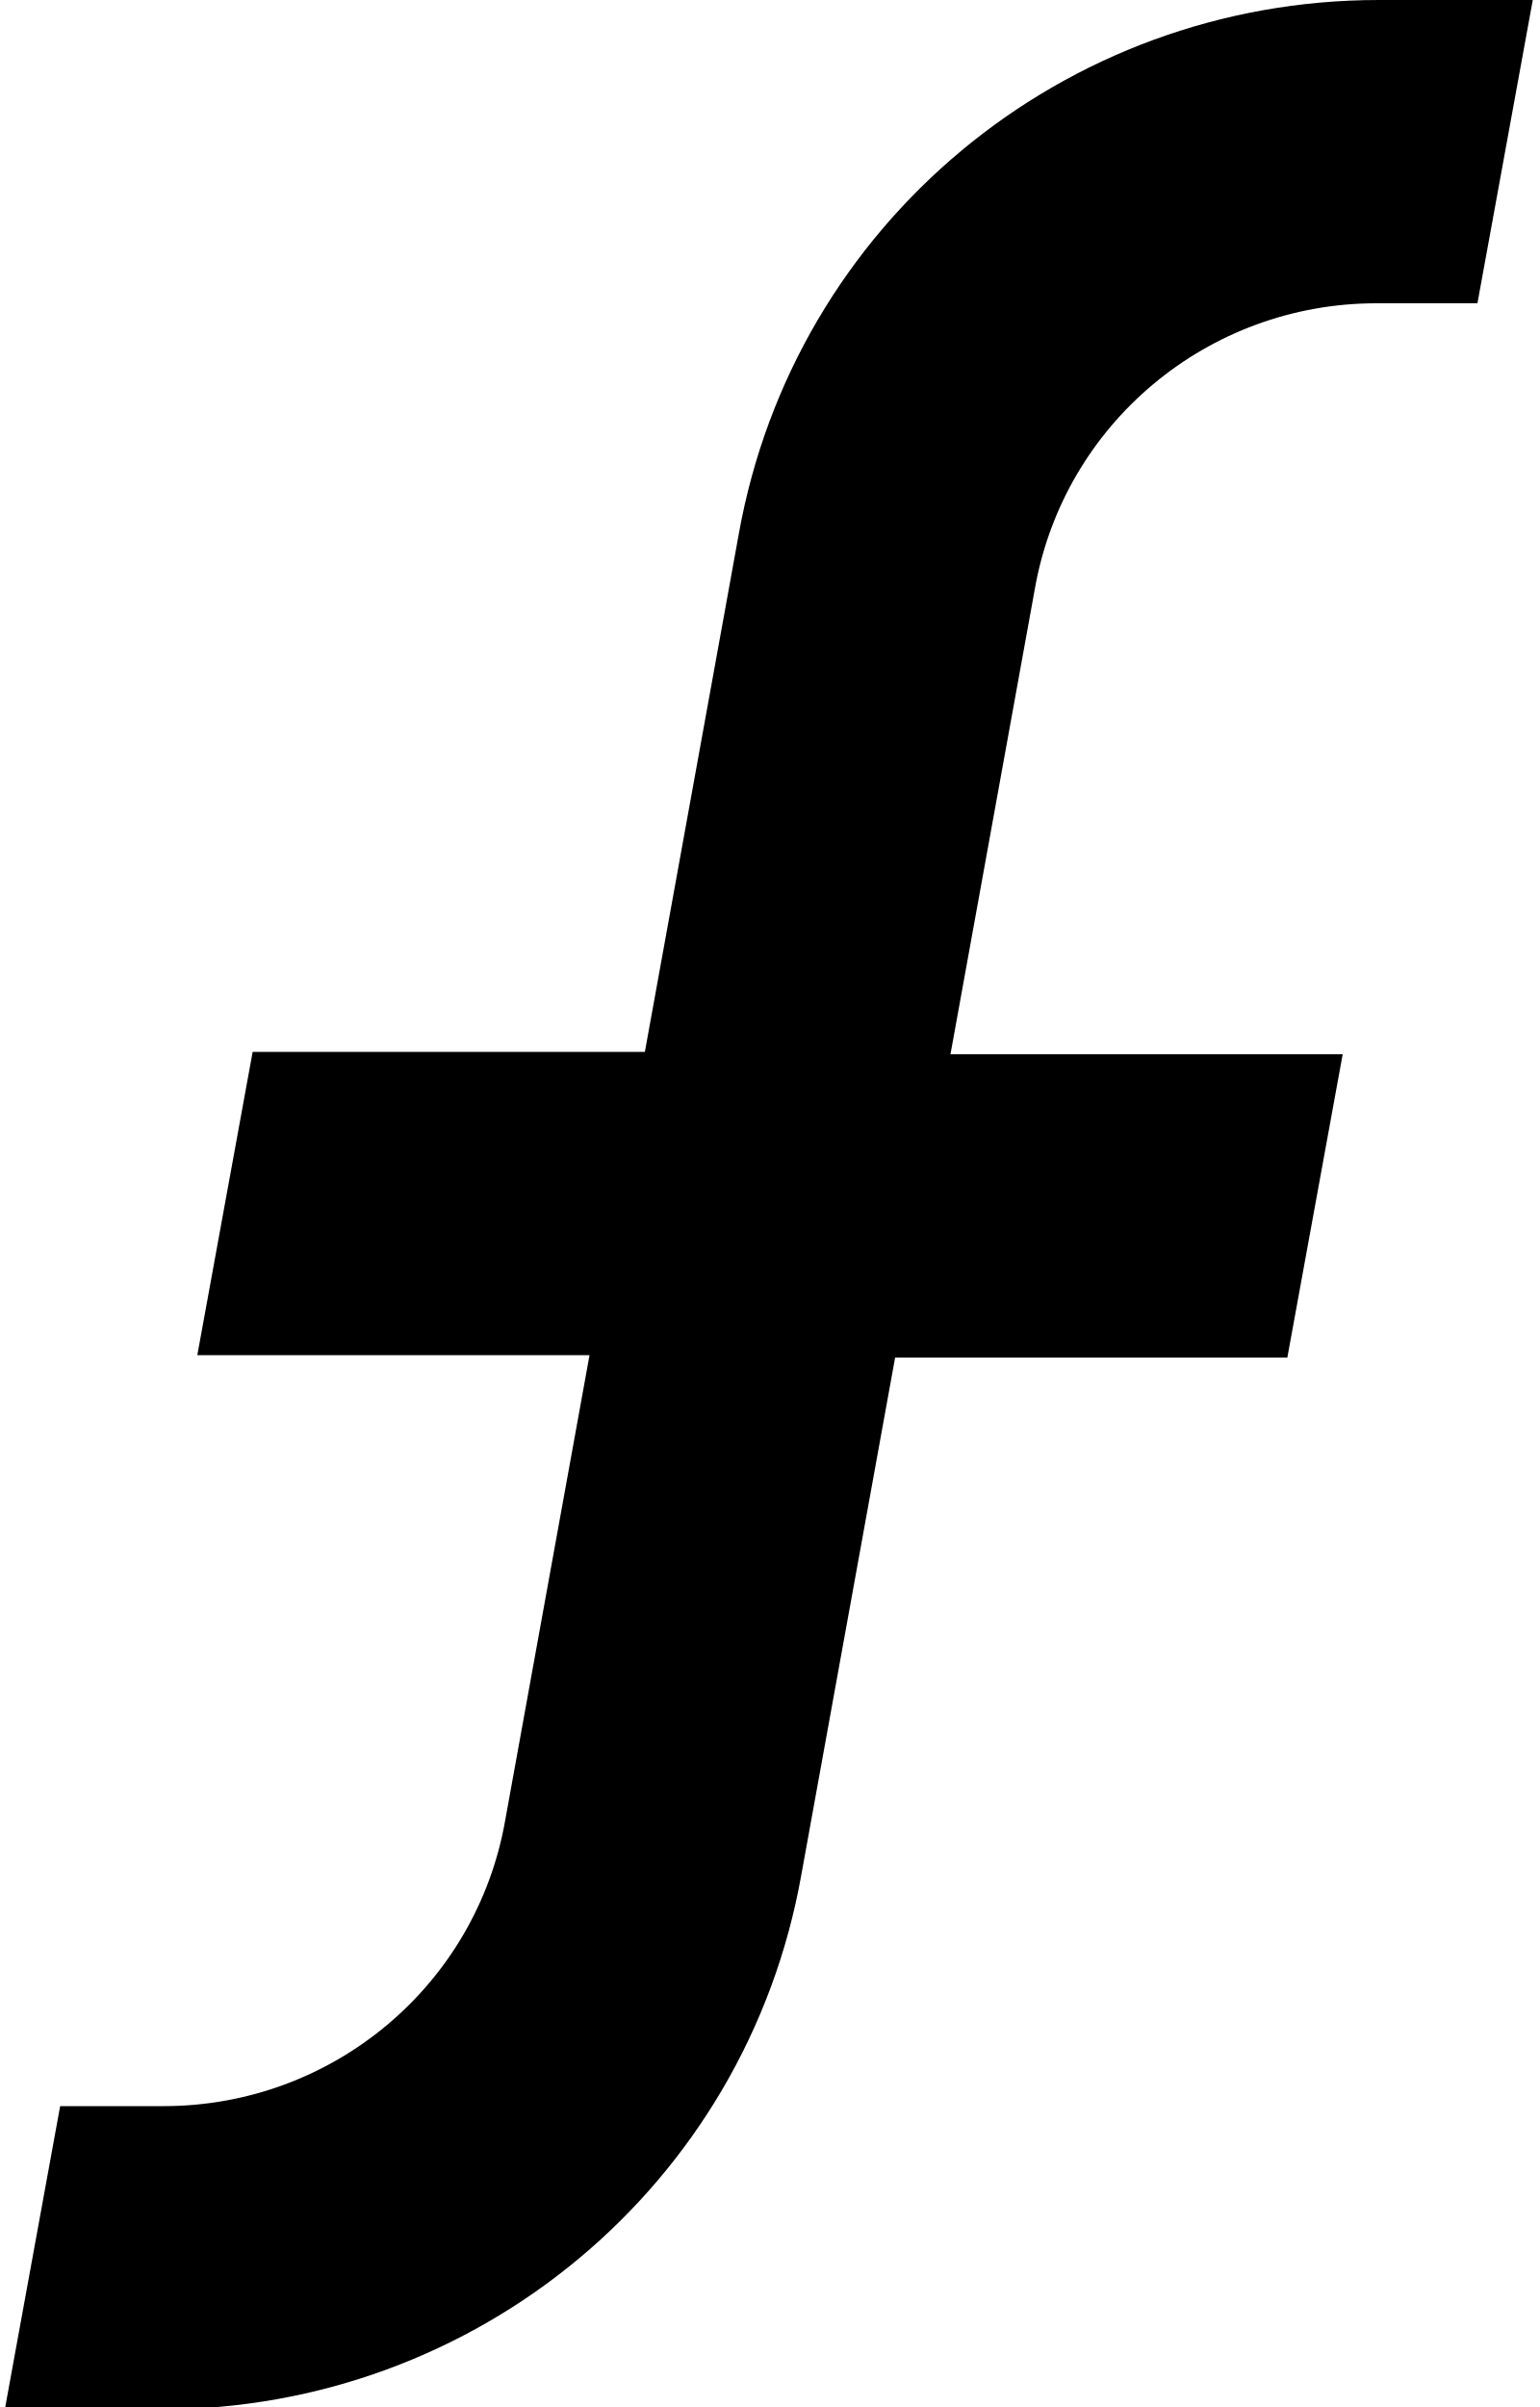
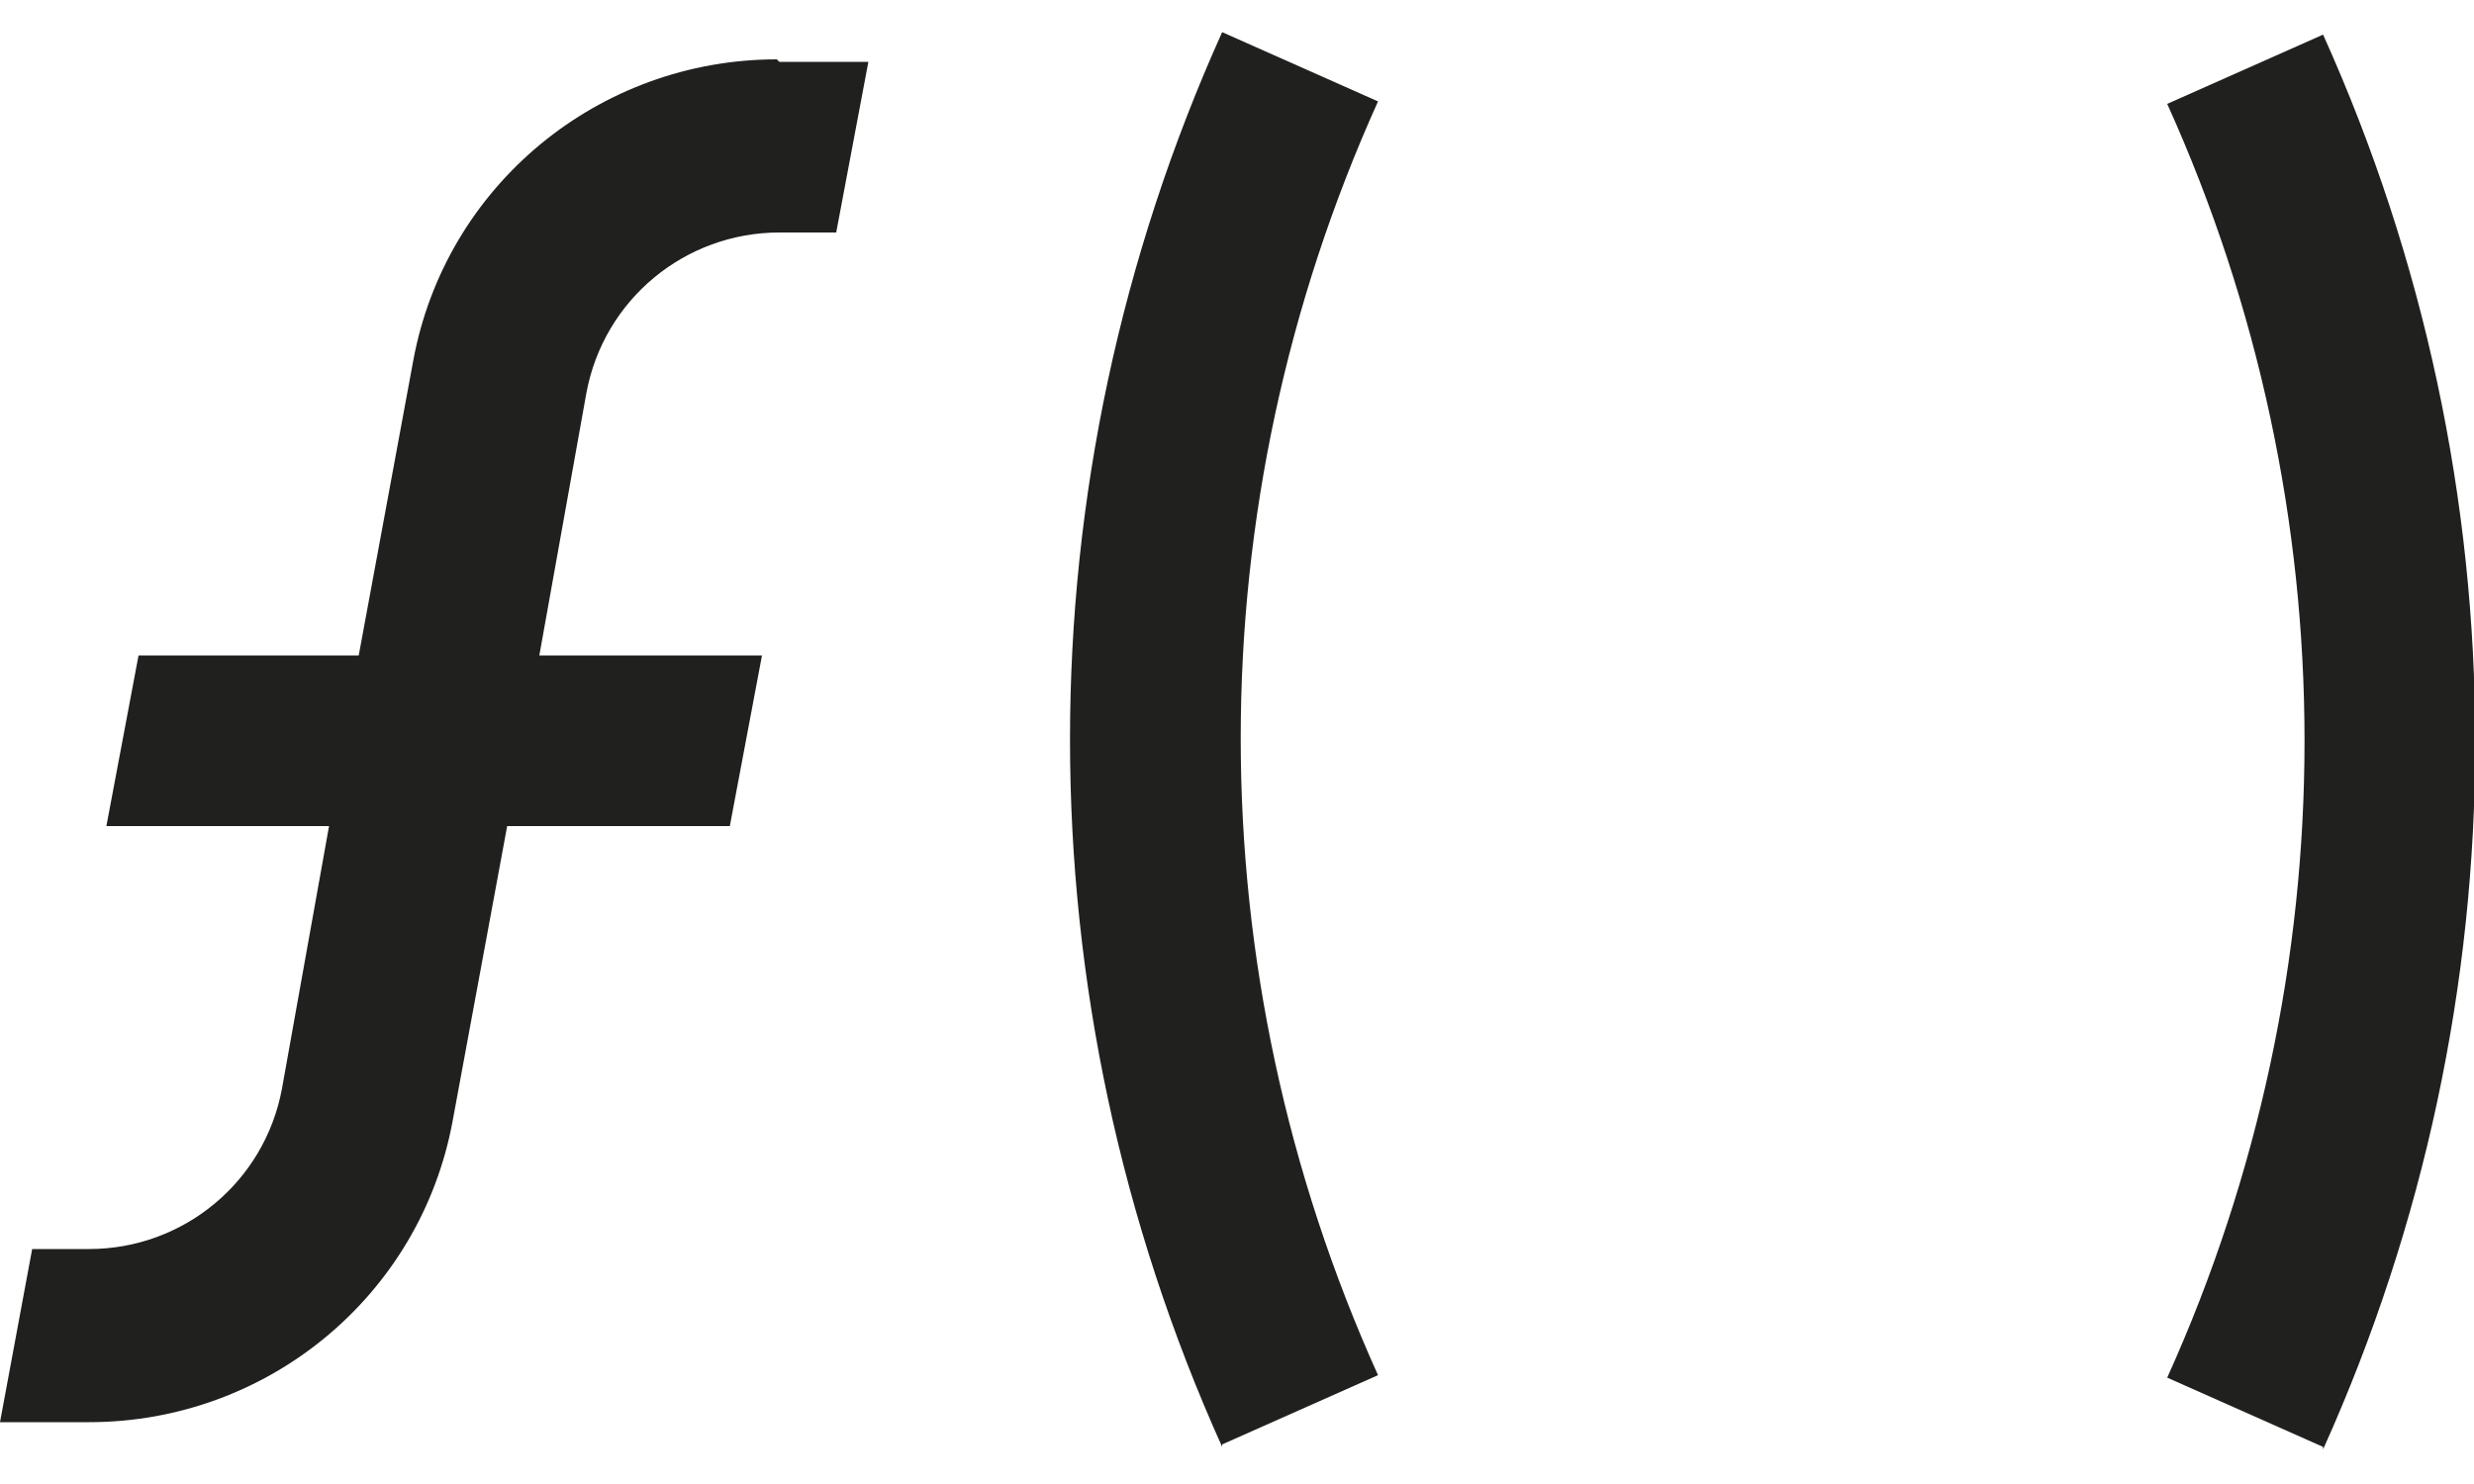
- <svg xmlns="http://www.w3.org/2000/svg" version="1.1" viewBox="0 0 64 100">
+ <svg xmlns="http://www.w3.org/2000/svg" version="1.1" viewBox="0 0 100 60">
+   <defs>
+     <style>
+       .cls-1 {
+         fill: #20201e;
+       }
+     </style>
+   </defs>
  <g>
    <g id="Layer_1">
-       <path d="M57.3,0c-13.1,0-24.3,9.3-26.6,22.2l-3.9,21.5H10.5l-2.3,12.6h16.3l-3.5,19.3c-1.2,6.9-7.2,11.9-14.2,11.9H2.5l-2.3,12.6h6.5c13.1,0,24.3-9.3,26.6-22.2l3.9-21.5h16.3l2.3-12.6h-16.3l3.5-19.3c1.2-6.9,7.2-11.9,14.2-11.9h4.2l2.3-12.6h-6.5Z" />
+       <path class="cls-1" d="M31.4,2.4c-7.2,0-13.4,5.1-14.7,12.2l-2.2,11.9H5.6l-1.3,6.9h9l-1.9,10.6c-.7,3.8-4,6.5-7.8,6.5H1.3L0,57.5h3.6c7.2,0,13.4-5.1,14.7-12.2l2.2-11.9h9l1.3-6.9h-9l1.9-10.6c.7-3.8,4-6.5,7.8-6.5h2.3l1.3-6.9h-3.6Z" />
+       <path class="cls-1" d="M49.4,58.5c-8.2-18.2-8.2-39,0-57.2l6.3,2.8c-7.4,16.4-7.4,35.1,0,51.5l-6.3,2.8Z" />
+       <path class="cls-1" d="M93.9,58.5l-6.3-2.8c7.4-16.4,7.4-35.1,0-51.5l6.3-2.8c8.2,18.2,8.2,39,0,57.2Z" />
    </g>
  </g>
</svg>
